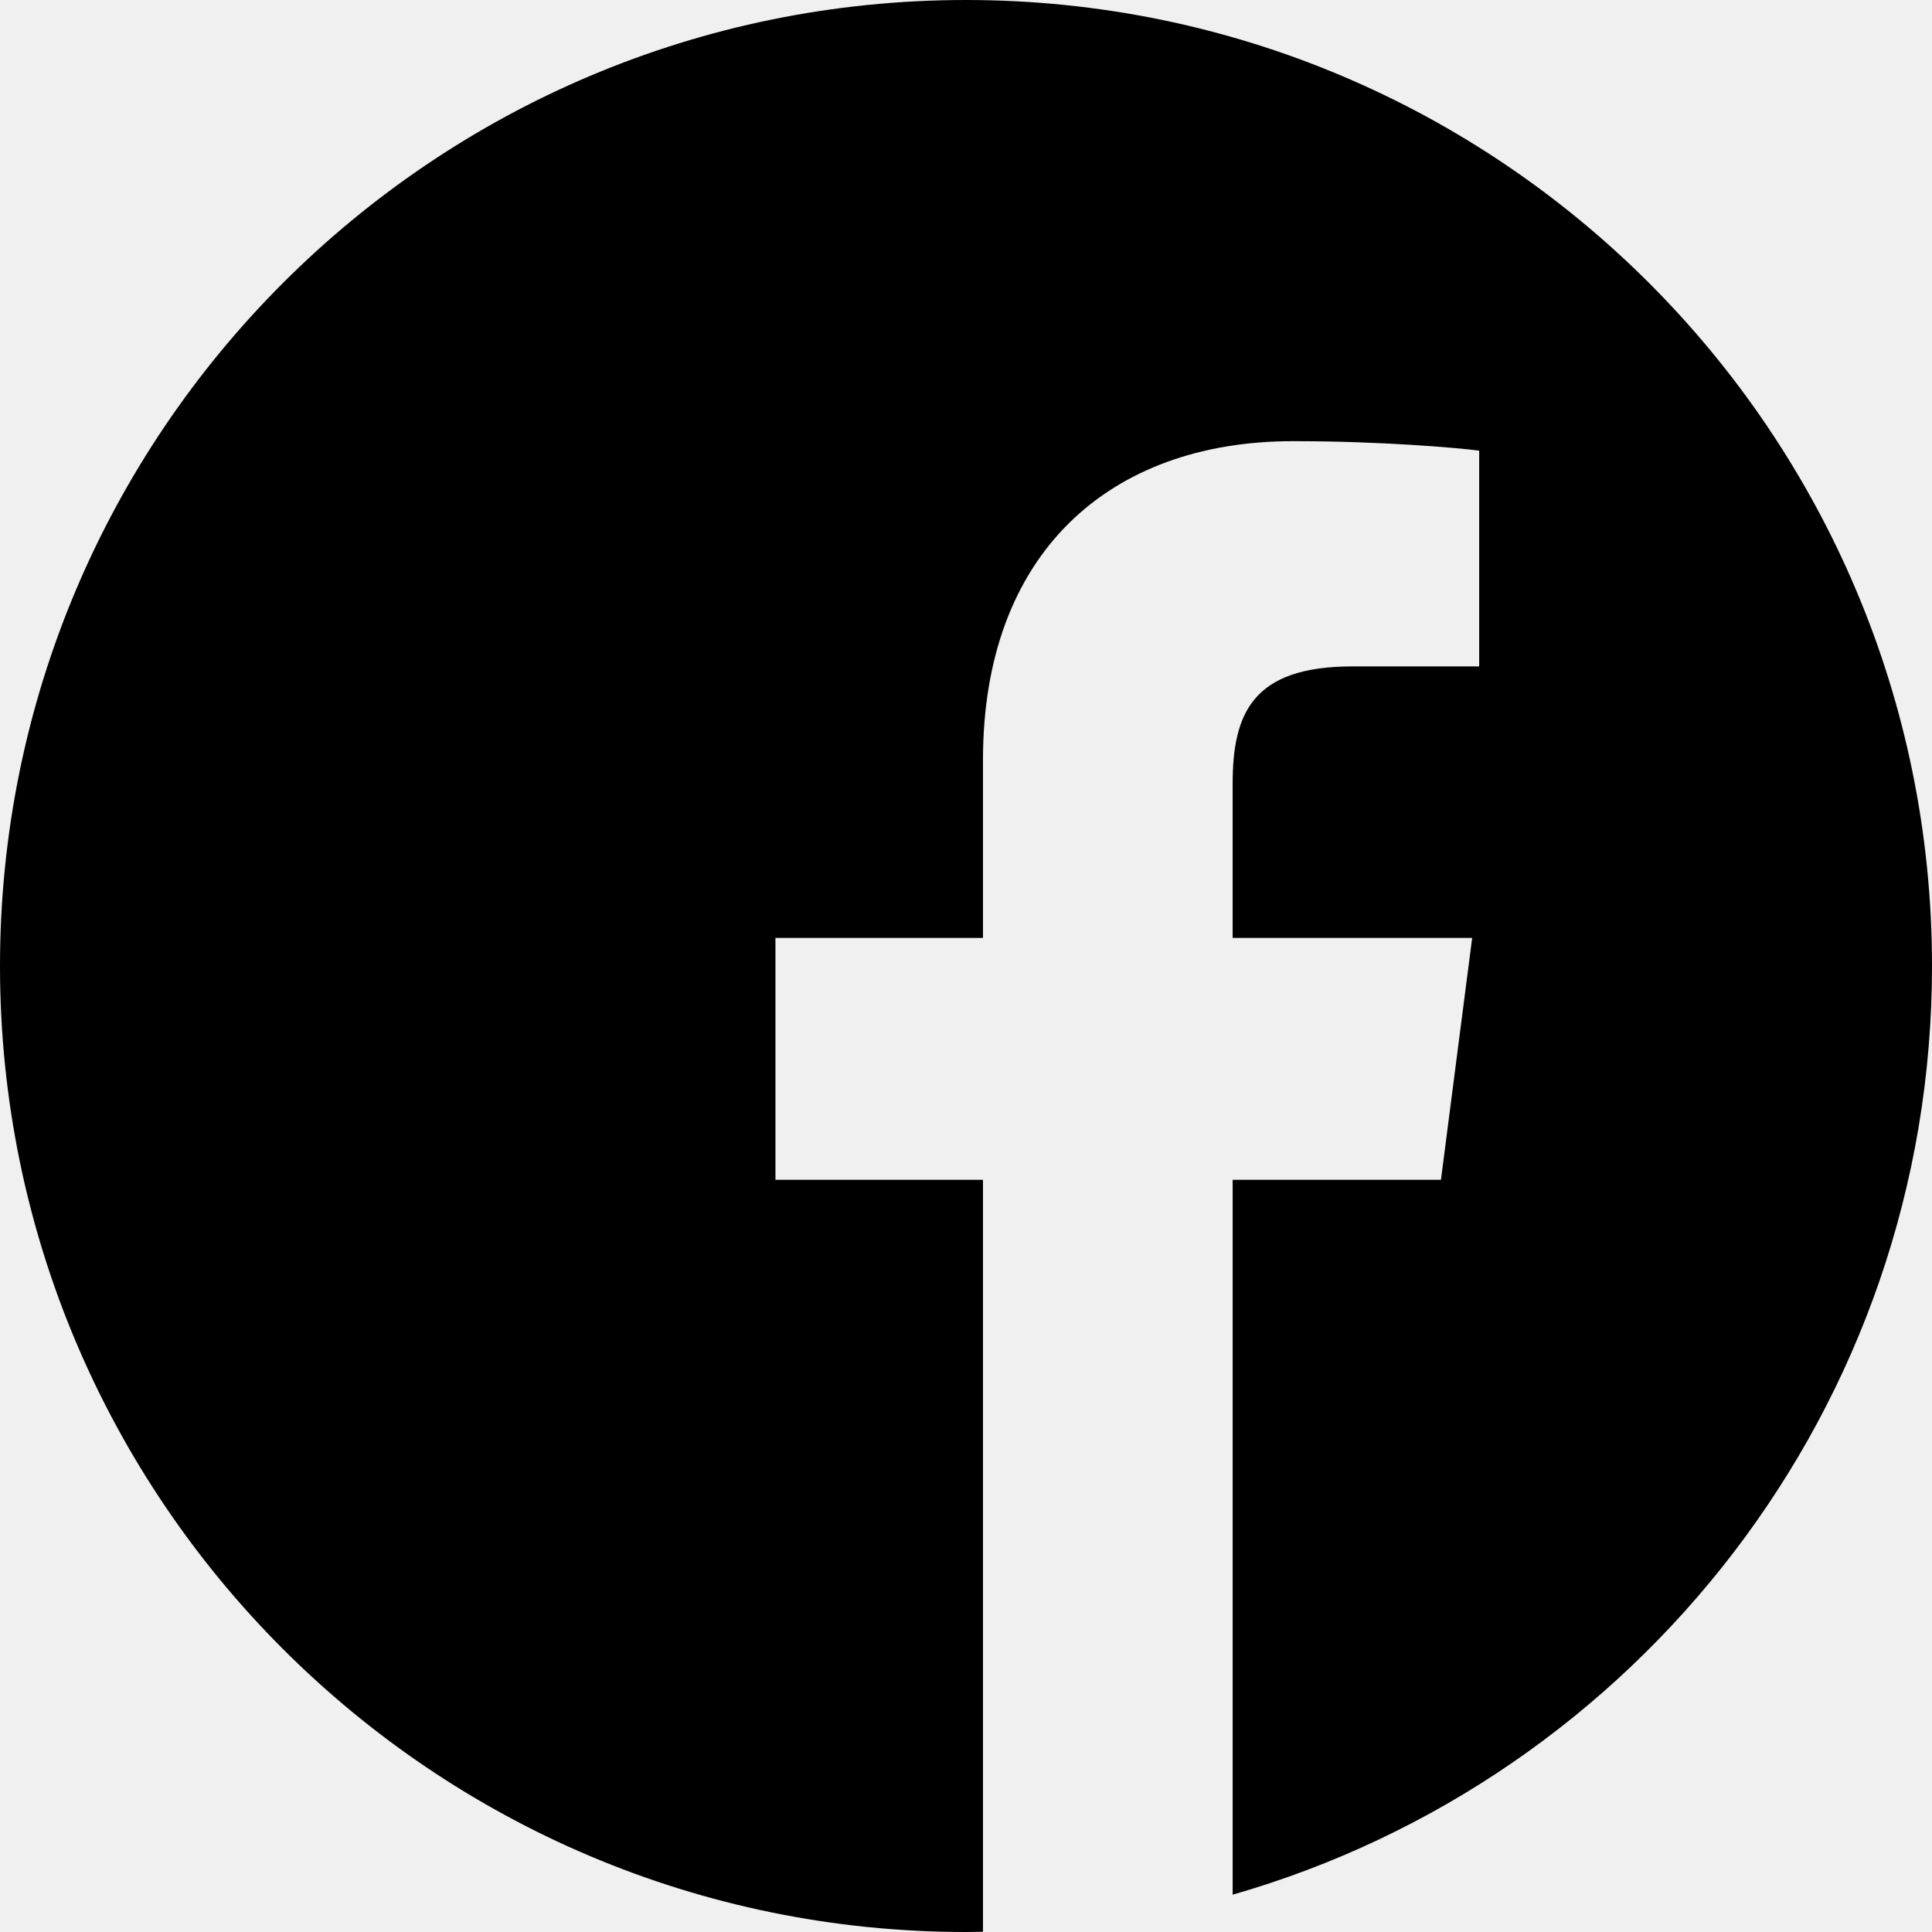
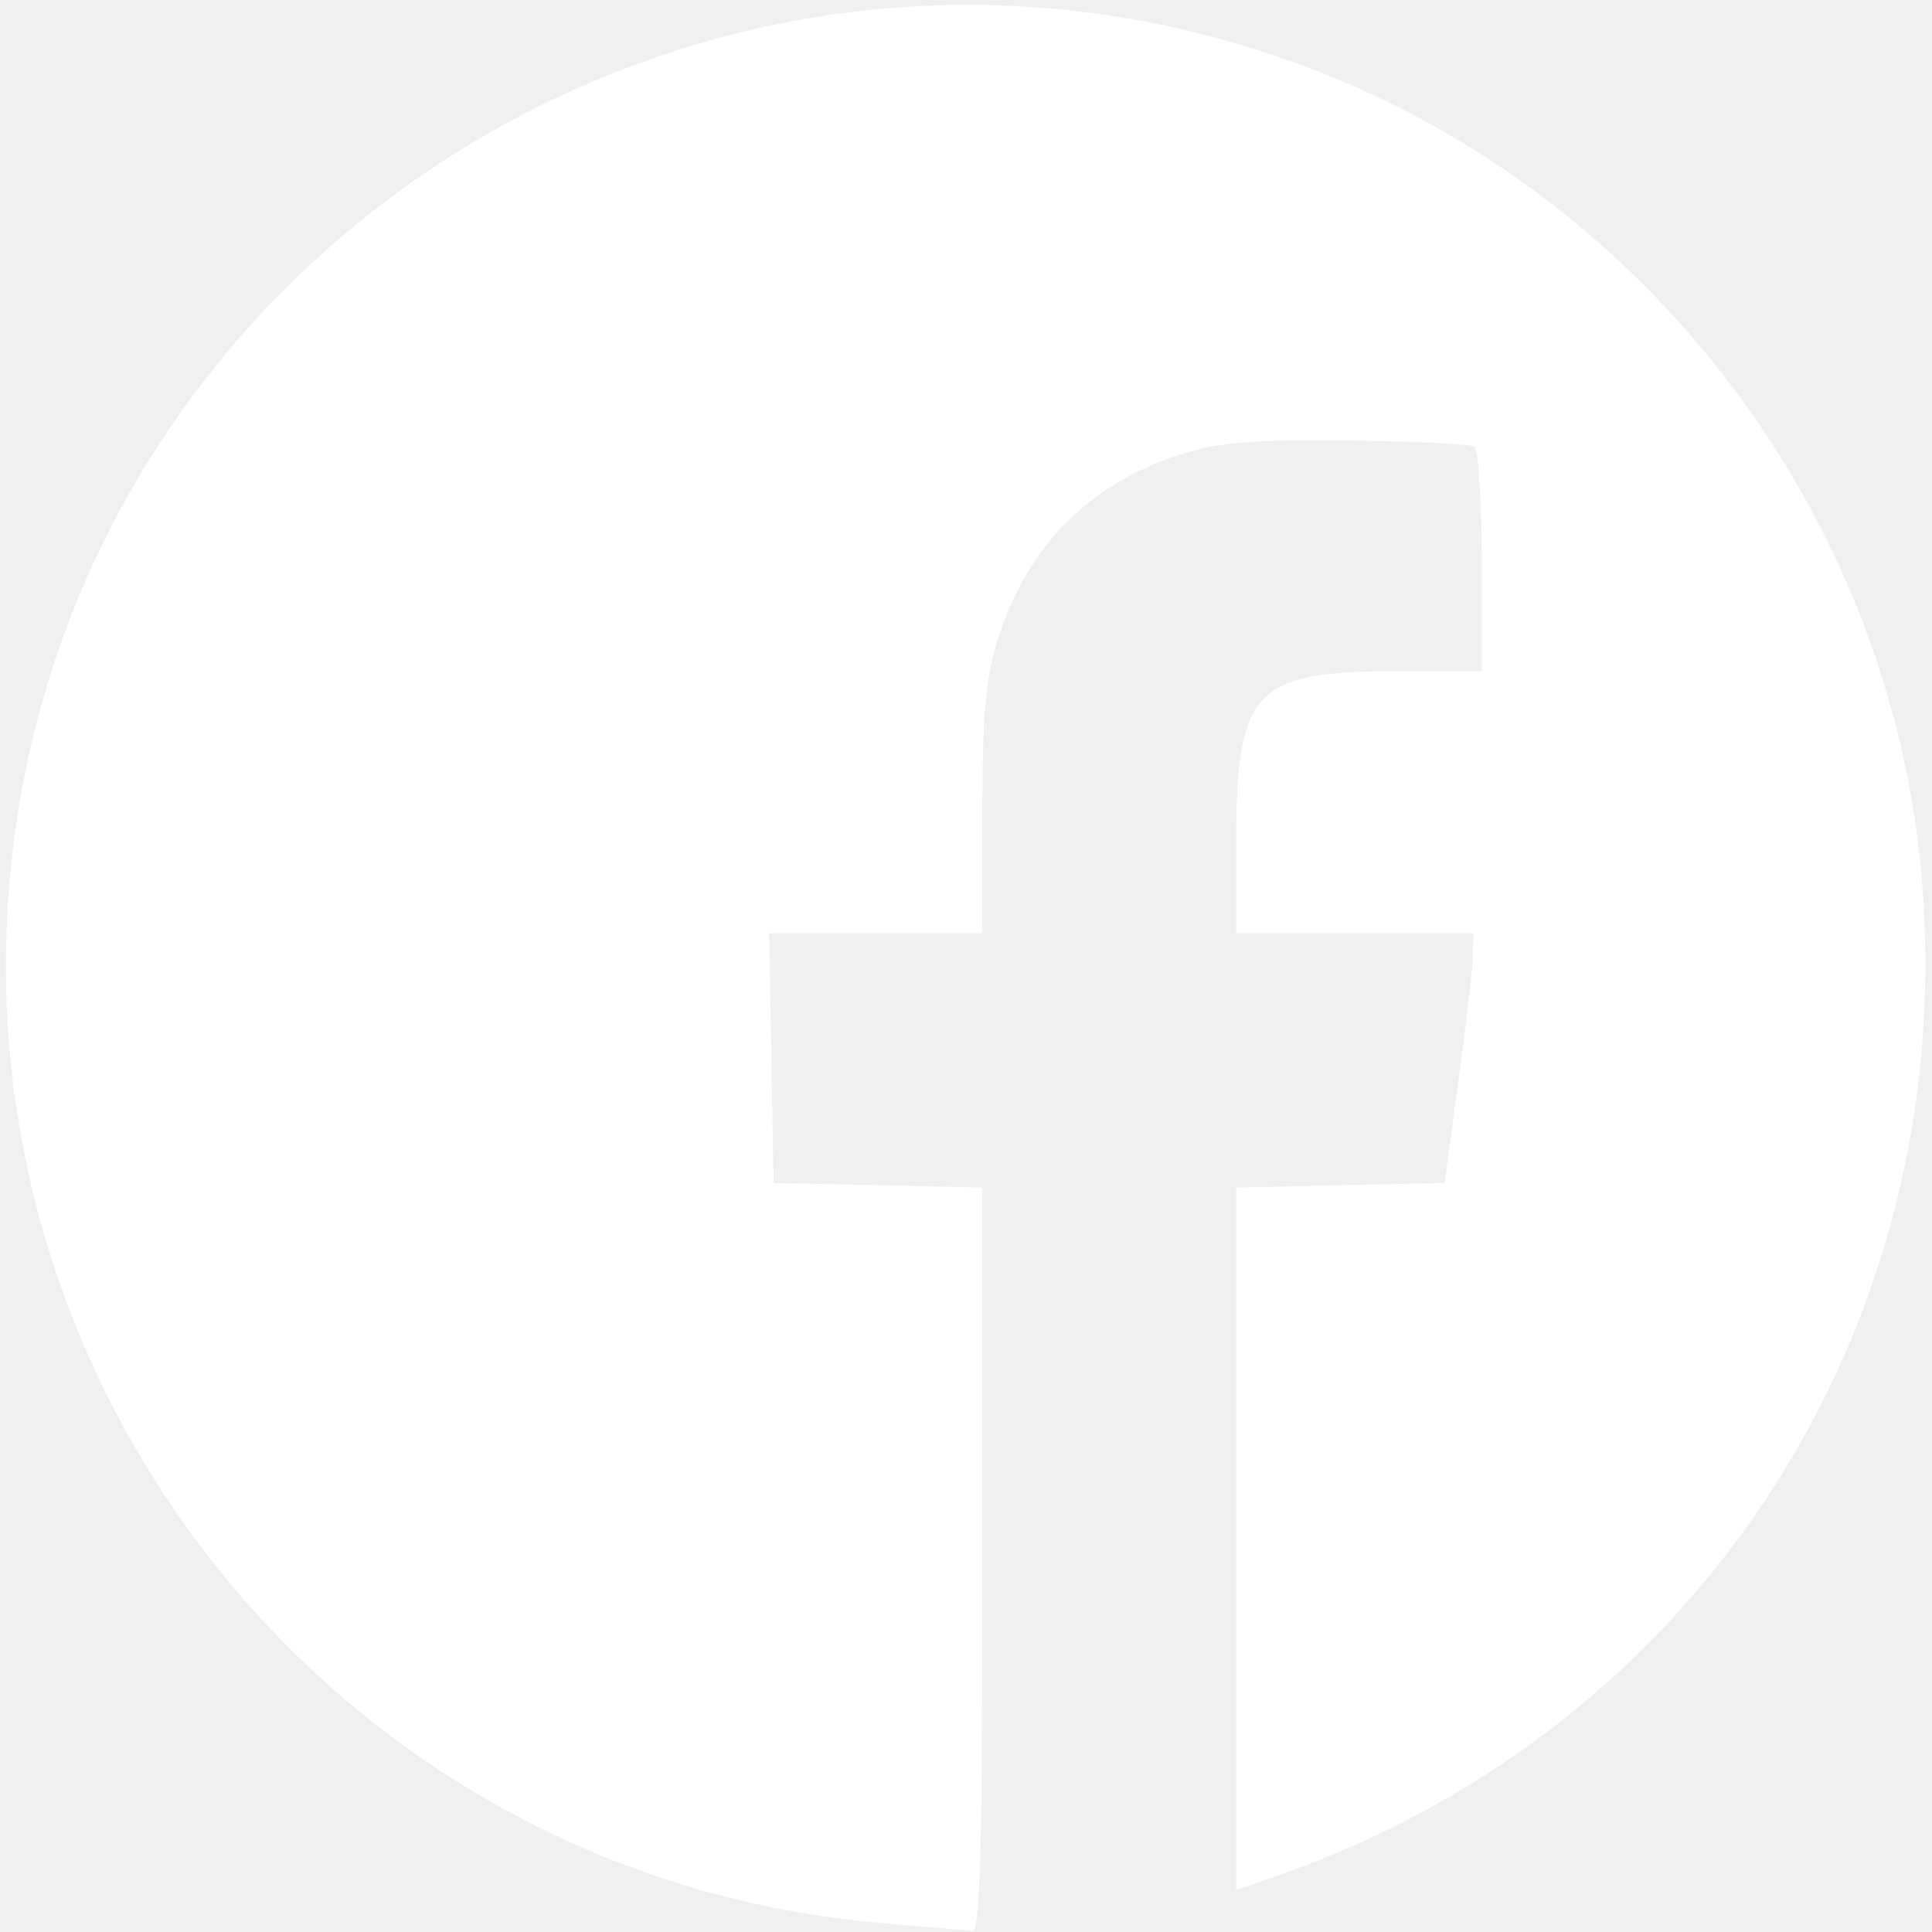
- <svg xmlns="http://www.w3.org/2000/svg" height="512pt" viewBox="0 0 512 512" width="512pt">
-   <path d="m297.277 508.668c-2.133.348-4.273.668-6.422.961 2.148-.293 4.289-.613 6.422-.961zm0 0" />
-   <path d="m302.398 507.793c-1.02.188-2.039.359-3.059.535 1.02-.176 2.039-.348 3.059-.535zm0 0" />
-   <path d="m285.137 510.34c-2.496.281-5.008.531-7.527.742 2.52-.211 5.031-.461 7.527-.742zm0 0" />
-   <path d="m290.055 509.738c-1.199.16-2.406.309-3.609.449 1.203-.141 2.41-.289 3.609-.449zm0 0" />
-   <path d="m309.367 506.41c-.898.191-1.801.383-2.703.566.902-.184 1.805-.375 2.703-.566zm0 0" />
-   <path d="m326.664 502.113c-.727.207-1.453.402-2.18.605.727-.203 1.453-.398 2.18-.605zm0 0" />
-   <path d="m321.434 503.543c-.789.207-1.582.418-2.375.617.793-.199 1.586-.406 2.375-.617zm0 0" />
-   <path d="m314.59 505.254c-.836.195-1.68.379-2.523.566.844-.188 1.688-.371 2.523-.566zm0 0" />
-   <path d="m277.527 511.09c-1.348.113-2.695.215-4.047.305 1.352-.09 2.699-.191 4.047-.305zm0 0" />
-   <path d="m512 256c0-141.363-114.637-256-256-256s-256 114.637-256 256 114.637 256 256 256c1.504 0 3-.031 4.5-.059v-199.285h-55v-64.098h55v-47.168c0-54.703 33.395-84.477 82.191-84.477 23.367 0 43.453 1.742 49.309 2.52v57.172h-33.648c-26.547 0-31.688 12.617-31.688 31.129v40.824h63.477l-8.273 64.098h-55.203v189.453c107.004-30.676 185.336-129.258 185.336-246.109zm0 0" />
-   <path d="m272.914 511.43c-2.664.172-5.34.309-8.023.398 2.684-.09 5.359-.227 8.023-.398zm0 0" />
-   <path d="m264.754 511.836c-1.414.047-2.832.082-4.25.105 1.418-.023 2.836-.059 4.25-.105zm0 0" />
+ <svg xmlns="http://www.w3.org/2000/svg" height="512pt" viewBox="0 0 512 512" width="512pt" version="1.1" id="svg26">
+   <defs id="defs30" />
+   <path d="m297.277 508.668c-2.133.348-4.273.668-6.422.961 2.148-.293 4.289-.613 6.422-.961zm0 0" id="path2" />
+   <path d="m302.398 507.793c-1.02.188-2.039.359-3.059.535 1.02-.176 2.039-.348 3.059-.535zm0 0" id="path4" />
+   <path d="m285.137 510.34c-2.496.281-5.008.531-7.527.742 2.52-.211 5.031-.461 7.527-.742zm0 0" id="path6" />
+   <path d="m290.055 509.738c-1.199.16-2.406.309-3.609.449 1.203-.141 2.41-.289 3.609-.449zm0 0" id="path8" />
+   <path d="m309.367 506.41c-.898.191-1.801.383-2.703.566.902-.184 1.805-.375 2.703-.566zm0 0" id="path10" />
+   <path d="m326.664 502.113c-.727.207-1.453.402-2.18.605.727-.203 1.453-.398 2.18-.605zm0 0" id="path12" />
+   <path d="m321.434 503.543c-.789.207-1.582.418-2.375.617.793-.199 1.586-.406 2.375-.617zm0 0" id="path14" />
+   <path d="m314.59 505.254c-.836.195-1.68.379-2.523.566.844-.188 1.688-.371 2.523-.566zm0 0" id="path16" />
+   <path d="m277.527 511.09c-1.348.113-2.695.215-4.047.305 1.352-.09 2.699-.191 4.047-.305zm0 0" id="path18" />
+   <path d="m272.914 511.43c-2.664.172-5.34.309-8.023.398 2.684-.09 5.359-.227 8.023-.398zm0 0" id="path22" />
+   <path d="m264.754 511.836c-1.414.047-2.832.082-4.25.105 1.418-.023 2.836-.059 4.25-.105zm0 0" id="path24" />
+   <path style="fill:#ffffff;stroke:none;stroke-width:2.169" d="M 234.151,509.672 C 94.441,498.096 -9.384,374.567 2.497,234.057 16.854,64.271 192.171,-43.661 350.904,19.565 c 88.881,35.403 151.273,120.123 158.56,215.302 9.013,117.723 -59.615,223.218 -170.481,262.061 l -11.39,3.991 v -93.106 -93.106 l 27.622,-0.607 27.622,-0.607 3.671,-27.119 c 2.019,-14.915 3.745,-29.803 3.835,-33.085 l 0.165,-5.966 h -31.458 -31.458 v -23.934 c 0,-40.404 4.718,-45.49 42.197,-45.49 h 22.887 v -29.16 c 0,-16.038 -0.889,-29.709 -1.975,-30.38 -1.086,-0.671 -15.974,-1.404 -33.085,-1.629 -23.602,-0.31 -34,0.457 -43.085,3.177 -25.272,7.567 -42.289,24.465 -50.185,49.834 -3.145,10.104 -4.01,19.862 -4.01,45.232 v 32.349 h -28.26 -28.26 l 0.599,33.085 0.599,33.085 27.661,0.607 27.661,0.607 v 98.647 c 0,77.633 -0.578,98.582 -2.712,98.343 -1.492,-0.167 -12.056,-1.078 -23.476,-2.024 z" id="path3737" />
</svg>
